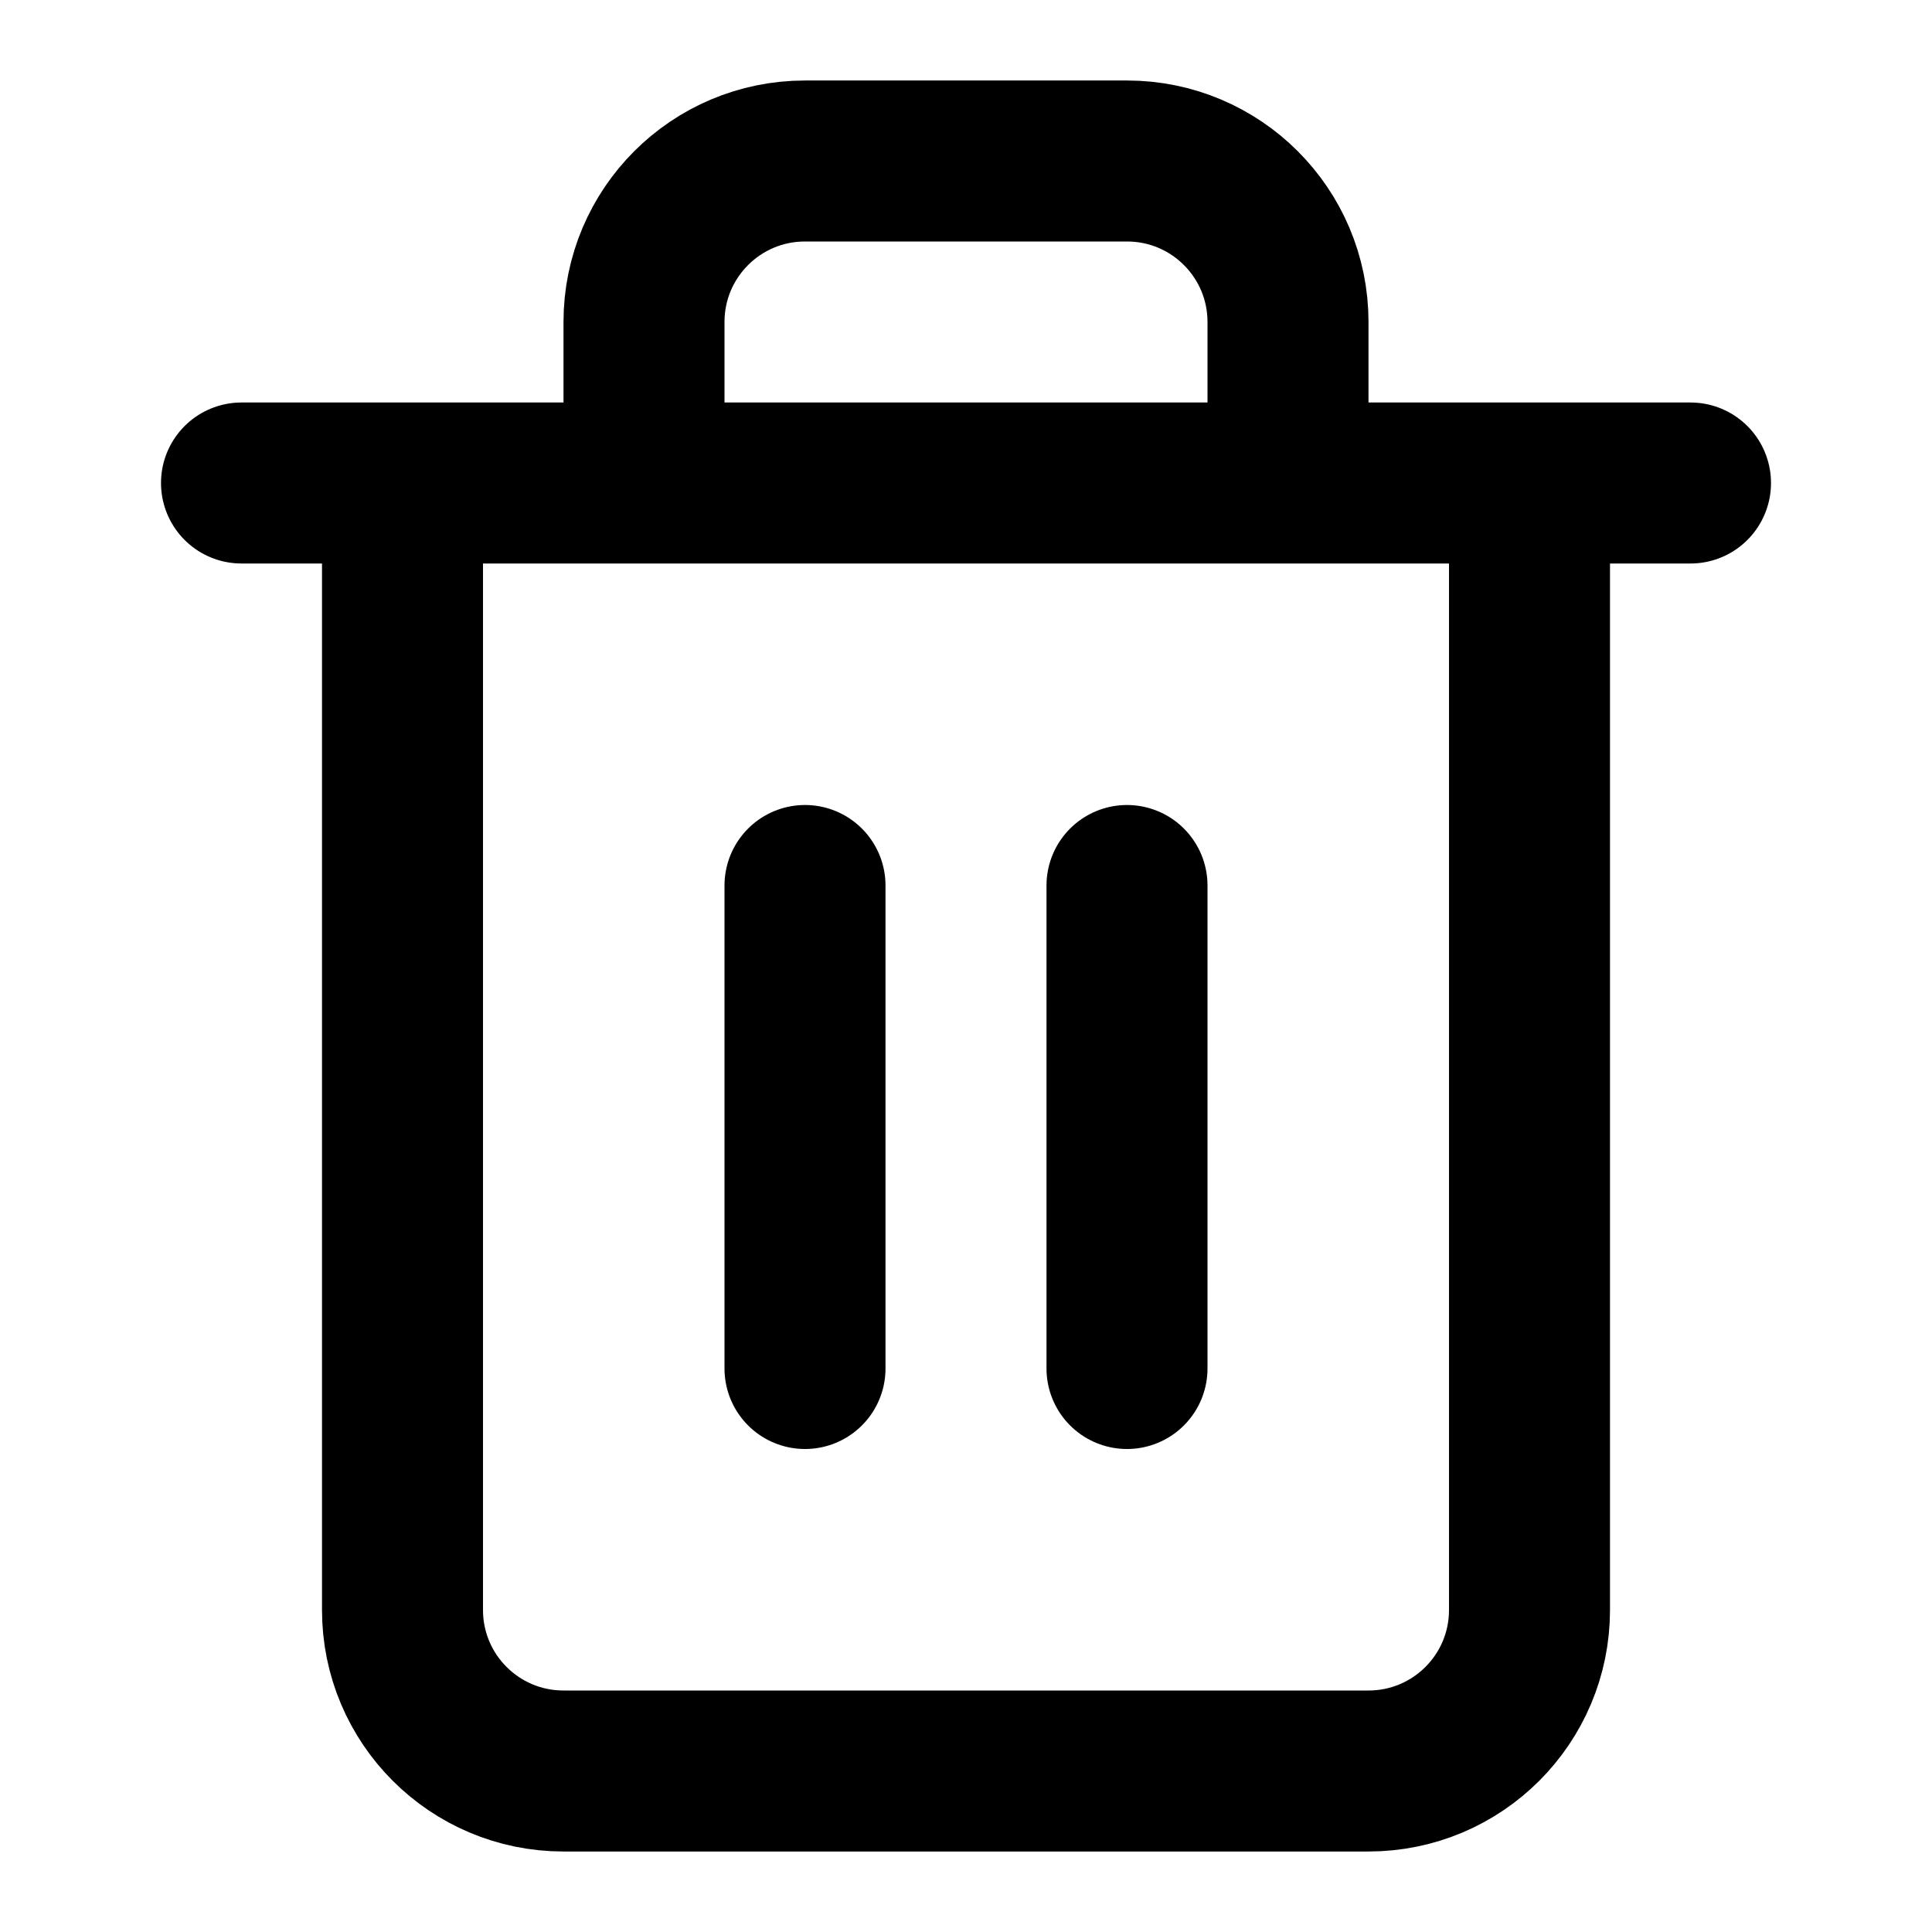
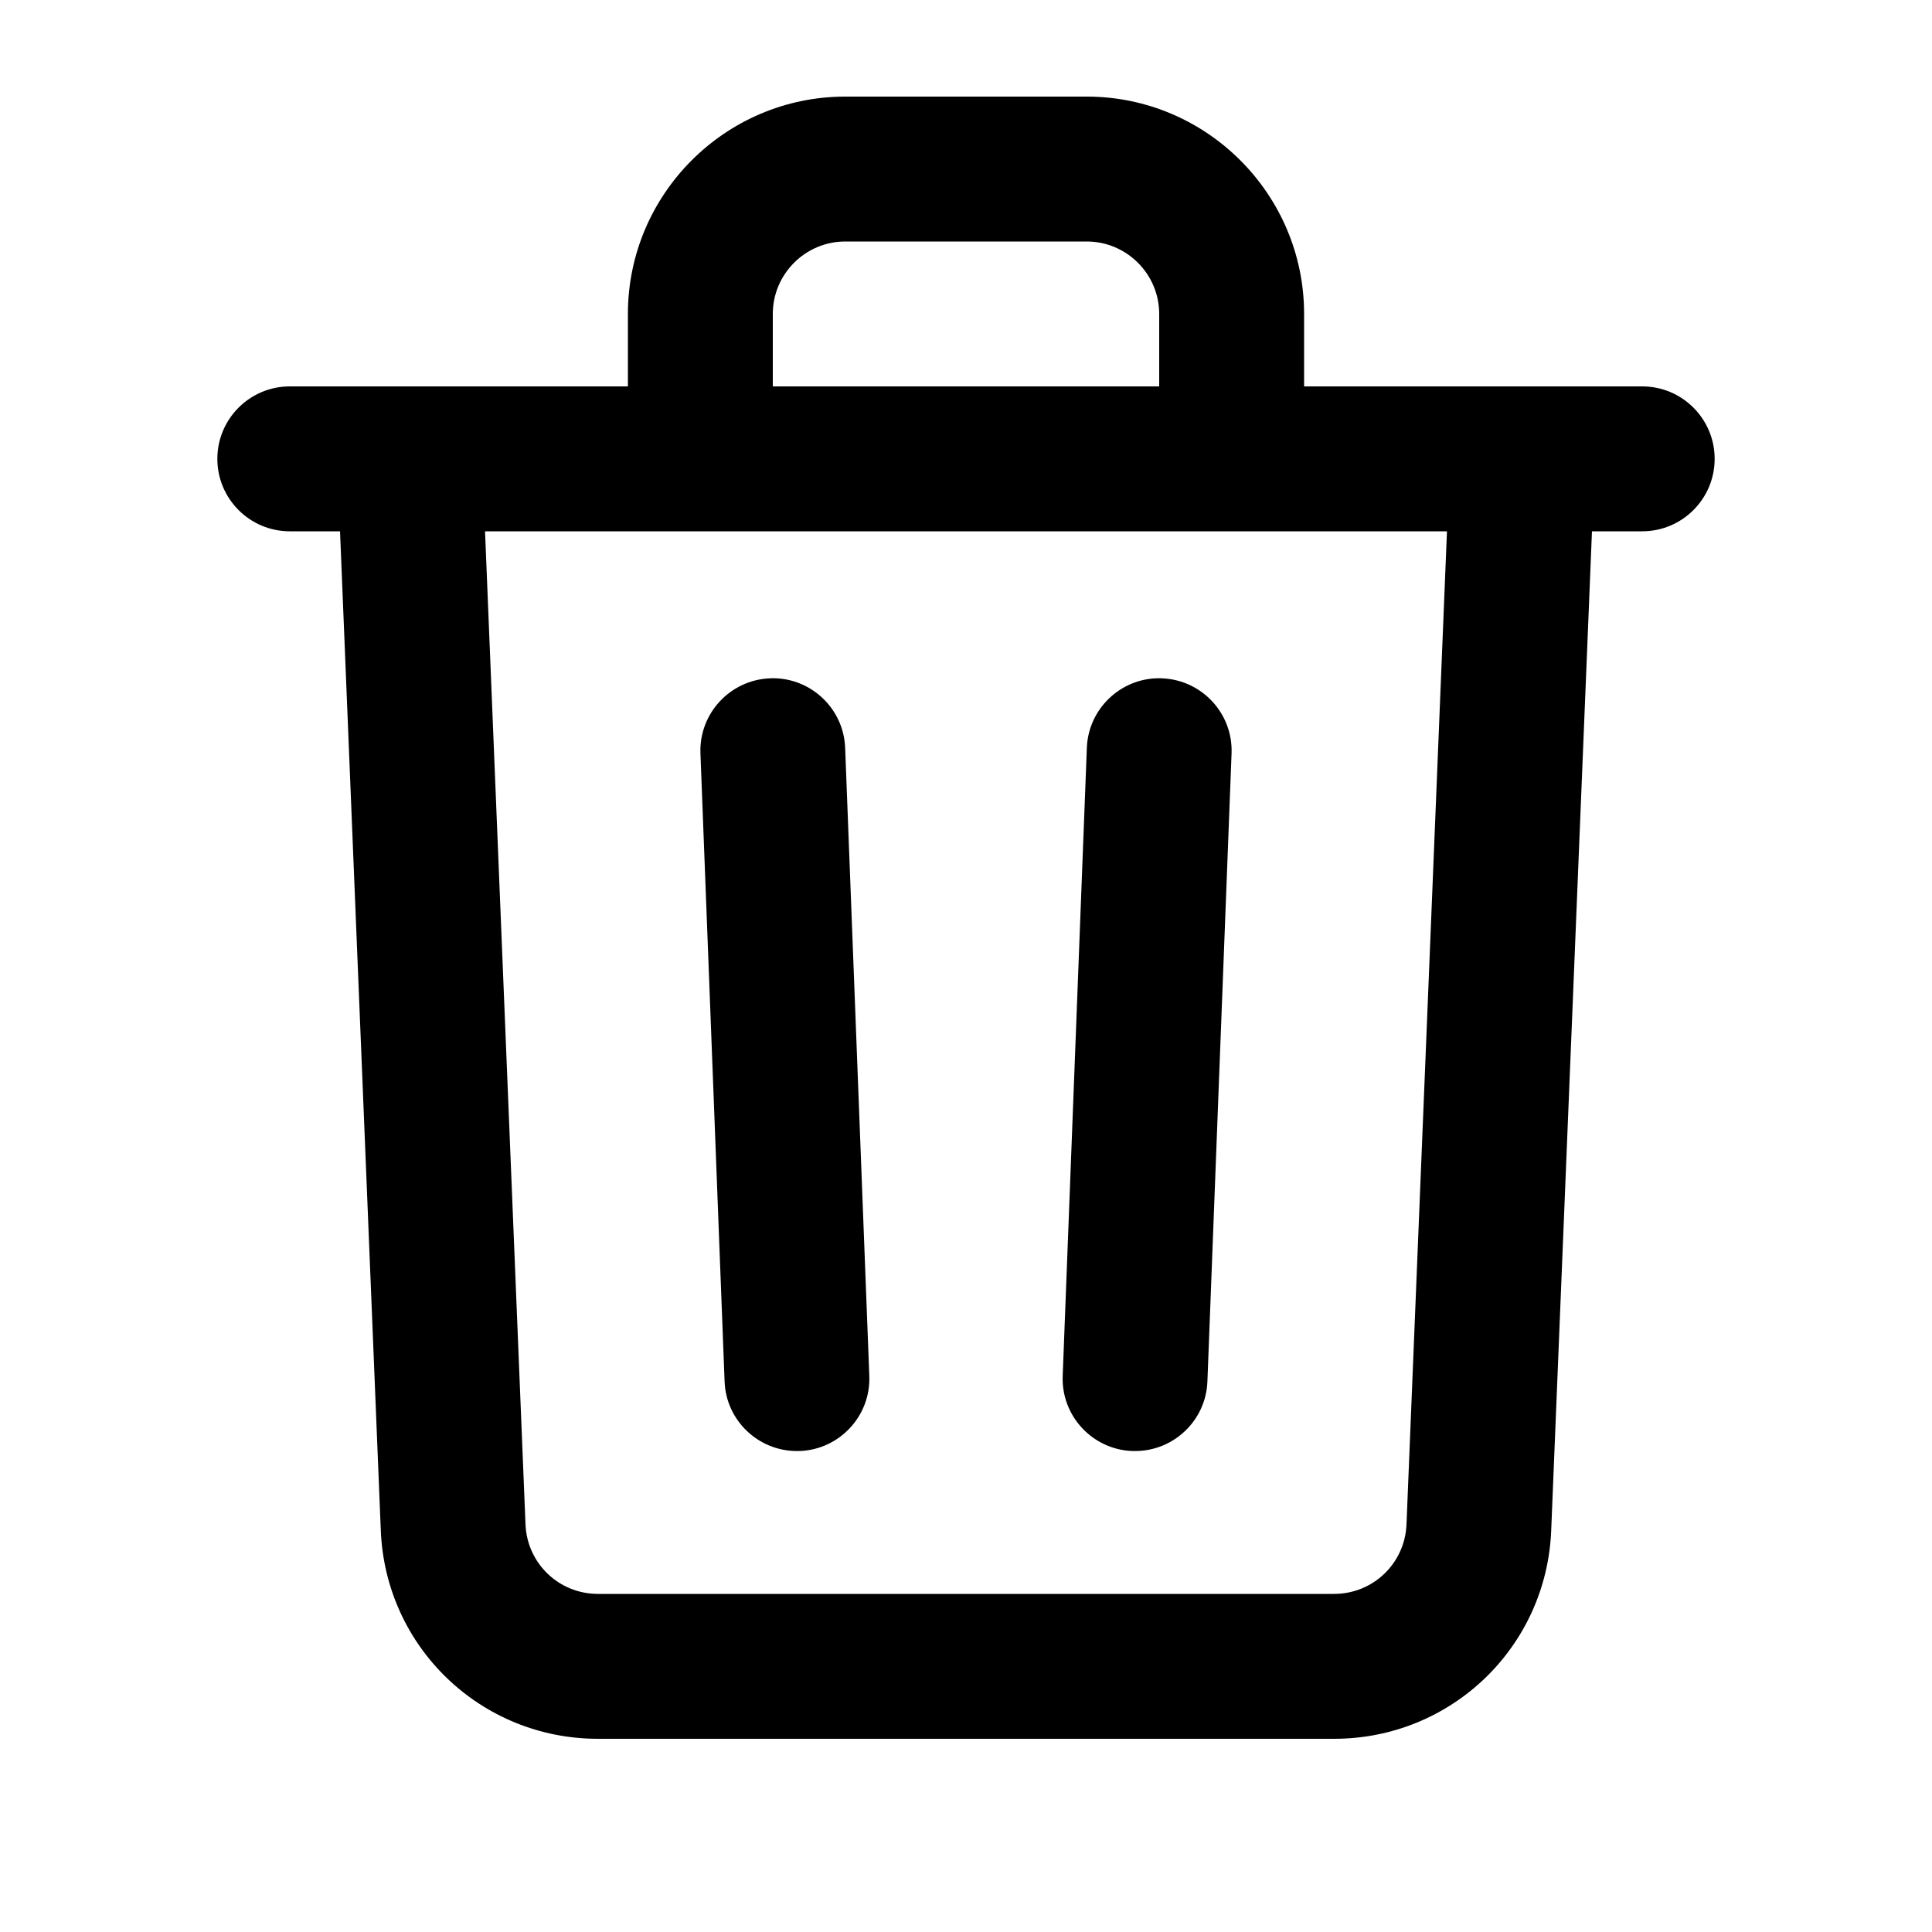
- <svg xmlns="http://www.w3.org/2000/svg" width="800px" height="800px" viewBox="0 0 24 24" fill="none">
-   <path d="M3 6H21M5 6V20C5 21.105 5.895 22 7 22H17C18.105 22 19 21.105 19 20V6M8 6V4C8 2.895 8.895 2 10 2H14C15.105 2 16 2.895 16 4V6" stroke="#000000" stroke-width="2" stroke-linecap="round" stroke-linejoin="round" />
-   <path d="M14 11V17" stroke="#000000" stroke-width="2" stroke-linecap="round" stroke-linejoin="round" />
-   <path d="M10 11V17" stroke="#000000" stroke-width="2" stroke-linecap="round" stroke-linejoin="round" />
+ <svg xmlns="http://www.w3.org/2000/svg" width="20" height="20" viewBox="0 0 20 20" fill="none">
+   <path d="M8.249 15.021C7.849 15.021 7.516 14.704 7.501 14.301L7.251 7.801C7.234 7.387 7.558 7.038 7.971 7.022C7.981 7.021 7.991 7.021 8.001 7.021C8.401 7.021 8.734 7.339 8.749 7.742L8.999 14.242C9.016 14.656 8.692 15.005 8.279 15.021C8.269 15.021 8.259 15.021 8.249 15.021Z" fill="currentColor" />
+   <path d="M11.751 15.021C11.741 15.021 11.731 15.021 11.721 15.021C11.308 15.005 10.984 14.656 11.001 14.242L11.251 7.742C11.266 7.339 11.599 7.021 11.999 7.021C12.009 7.021 12.019 7.021 12.029 7.022C12.442 7.038 12.766 7.387 12.749 7.801L12.499 14.301C12.484 14.704 12.151 15.021 11.751 15.021Z" fill="currentColor" />
+   <path d="M17 4H13.5V3.25C13.5 2.01 12.49 1 11.25 1H8.75C7.51 1 6.5 2.01 6.5 3.25V4H3C2.586 4 2.25 4.336 2.25 4.75C2.25 5.164 2.586 5.5 3 5.5H3.52L3.942 15.842C3.99 17.052 4.979 18 6.19 18H13.81C15.021 18 16.01 17.052 16.058 15.842L16.48 5.5H17C17.414 5.5 17.75 5.164 17.75 4.75C17.75 4.336 17.414 4 17 4ZM8 3.25C8 2.837 8.337 2.5 8.75 2.5H11.25C11.663 2.5 12 2.837 12 3.25V4H8V3.25ZM14.56 15.781C14.543 16.185 14.214 16.5 13.81 16.5H6.19C5.786 16.5 5.457 16.185 5.44 15.781L5.021 5.5H14.979L14.56 15.781Z" fill="currentColor" />
</svg>
